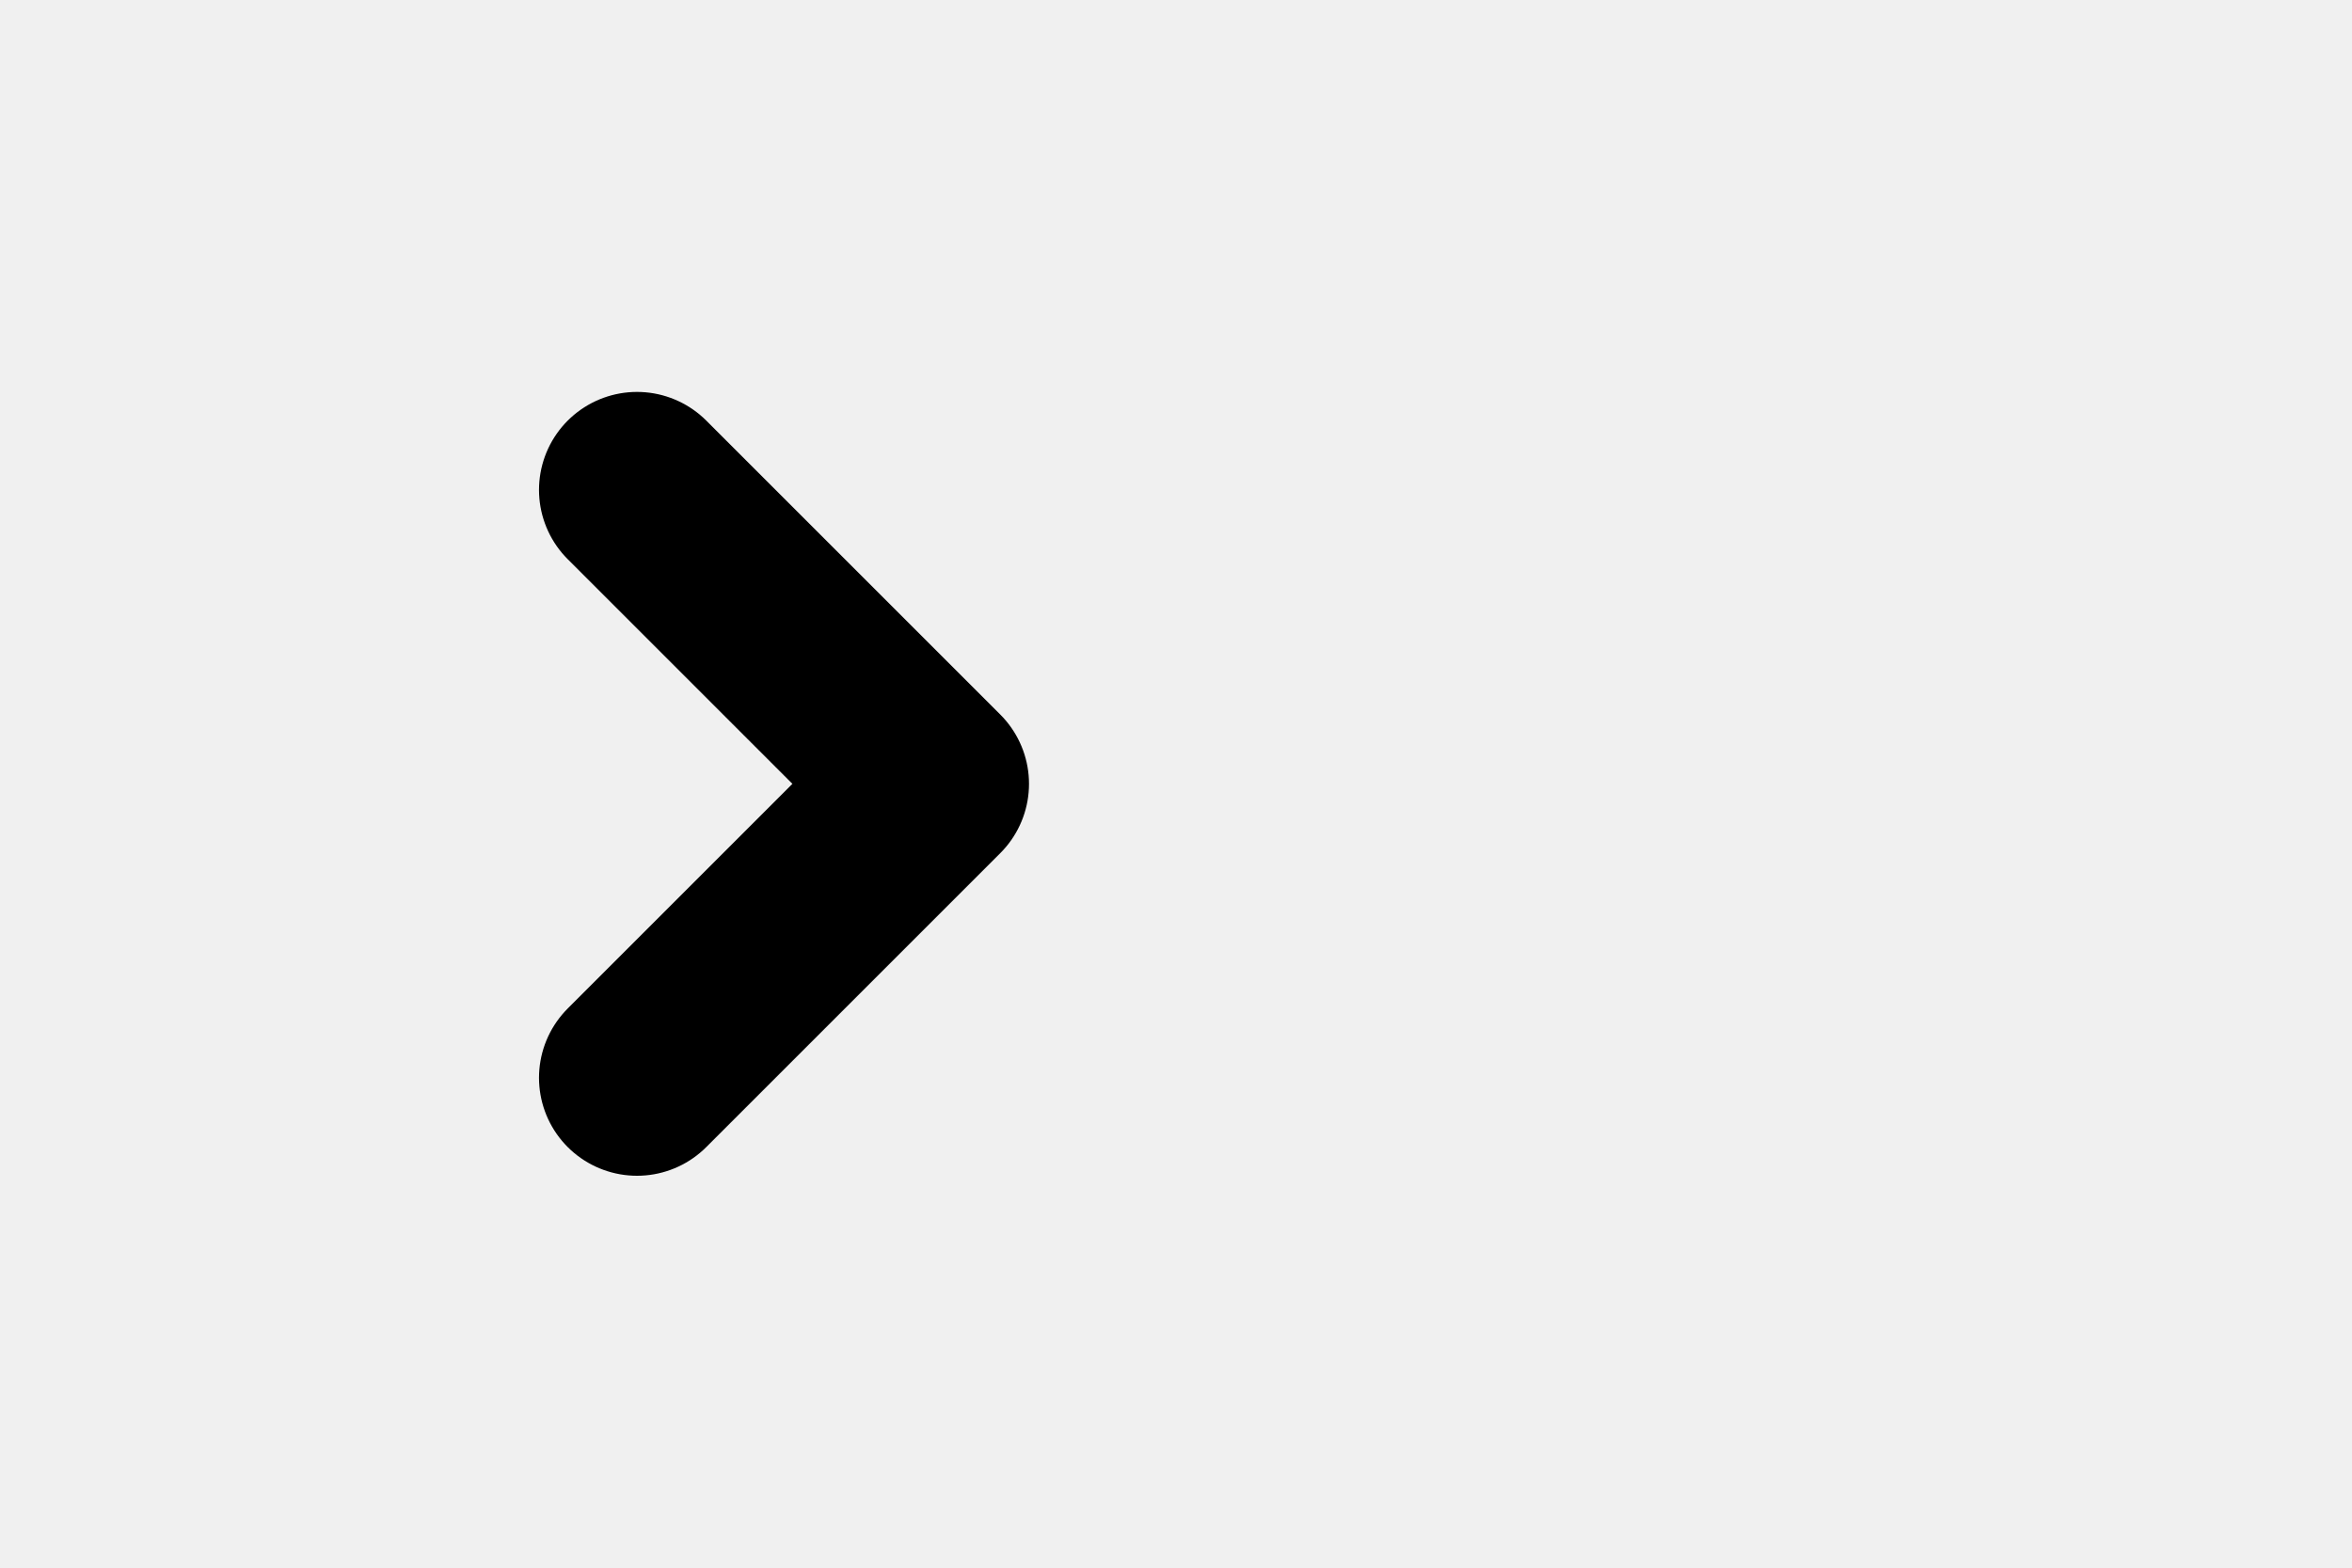
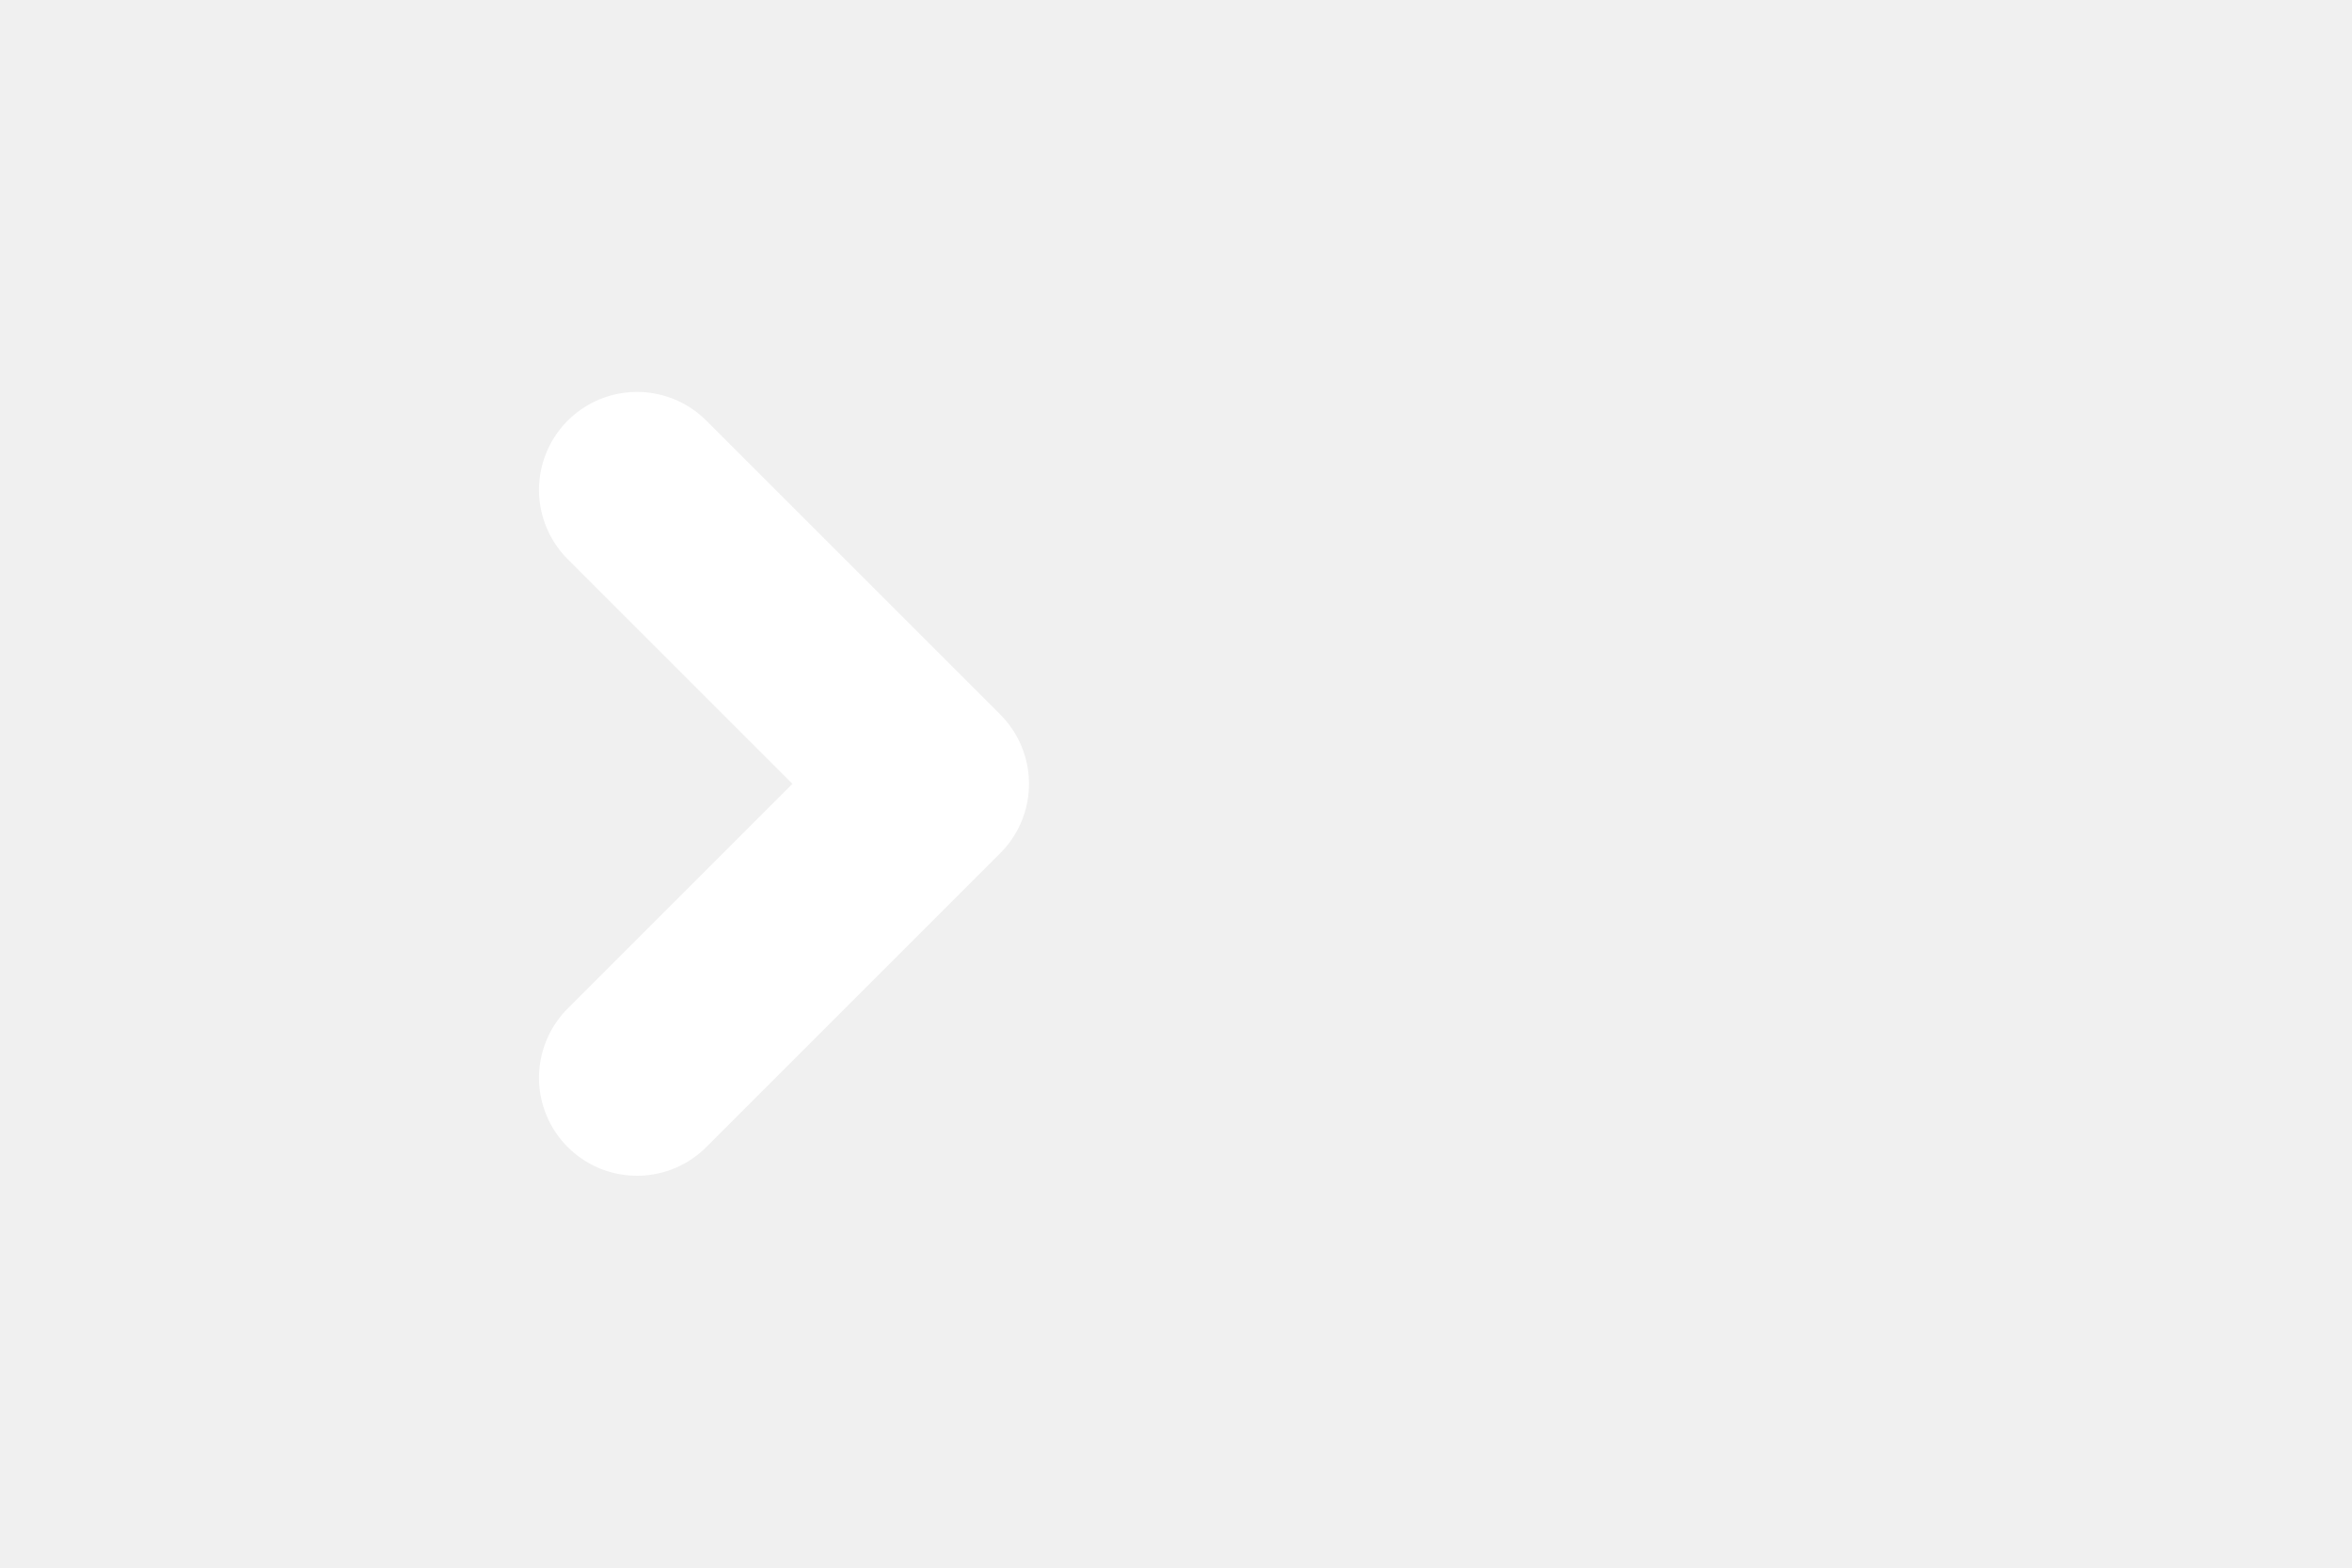
<svg xmlns="http://www.w3.org/2000/svg" clip-rule="evenodd" fill-rule="evenodd" stroke-linecap="round" stroke-linejoin="round" viewBox="0 0 24 16" version="1.1" id="svg4" width="24" height="16">
  <defs id="defs8" />
-   <path d="m 6.5,11 3,-3 -3,-3" fill="none" stroke="#e0e0e0" stroke-width="2" id="path2" style="stroke:#000000;stroke-opacity:1" />
+   <path d="m 6.5,11 3,-3 -3,-3" fill="none" stroke="#e0e0e0" stroke-width="2" id="path2" style="stroke:#ffffff;stroke-opacity:1;fill:none;fill-opacity:1" />
</svg>
